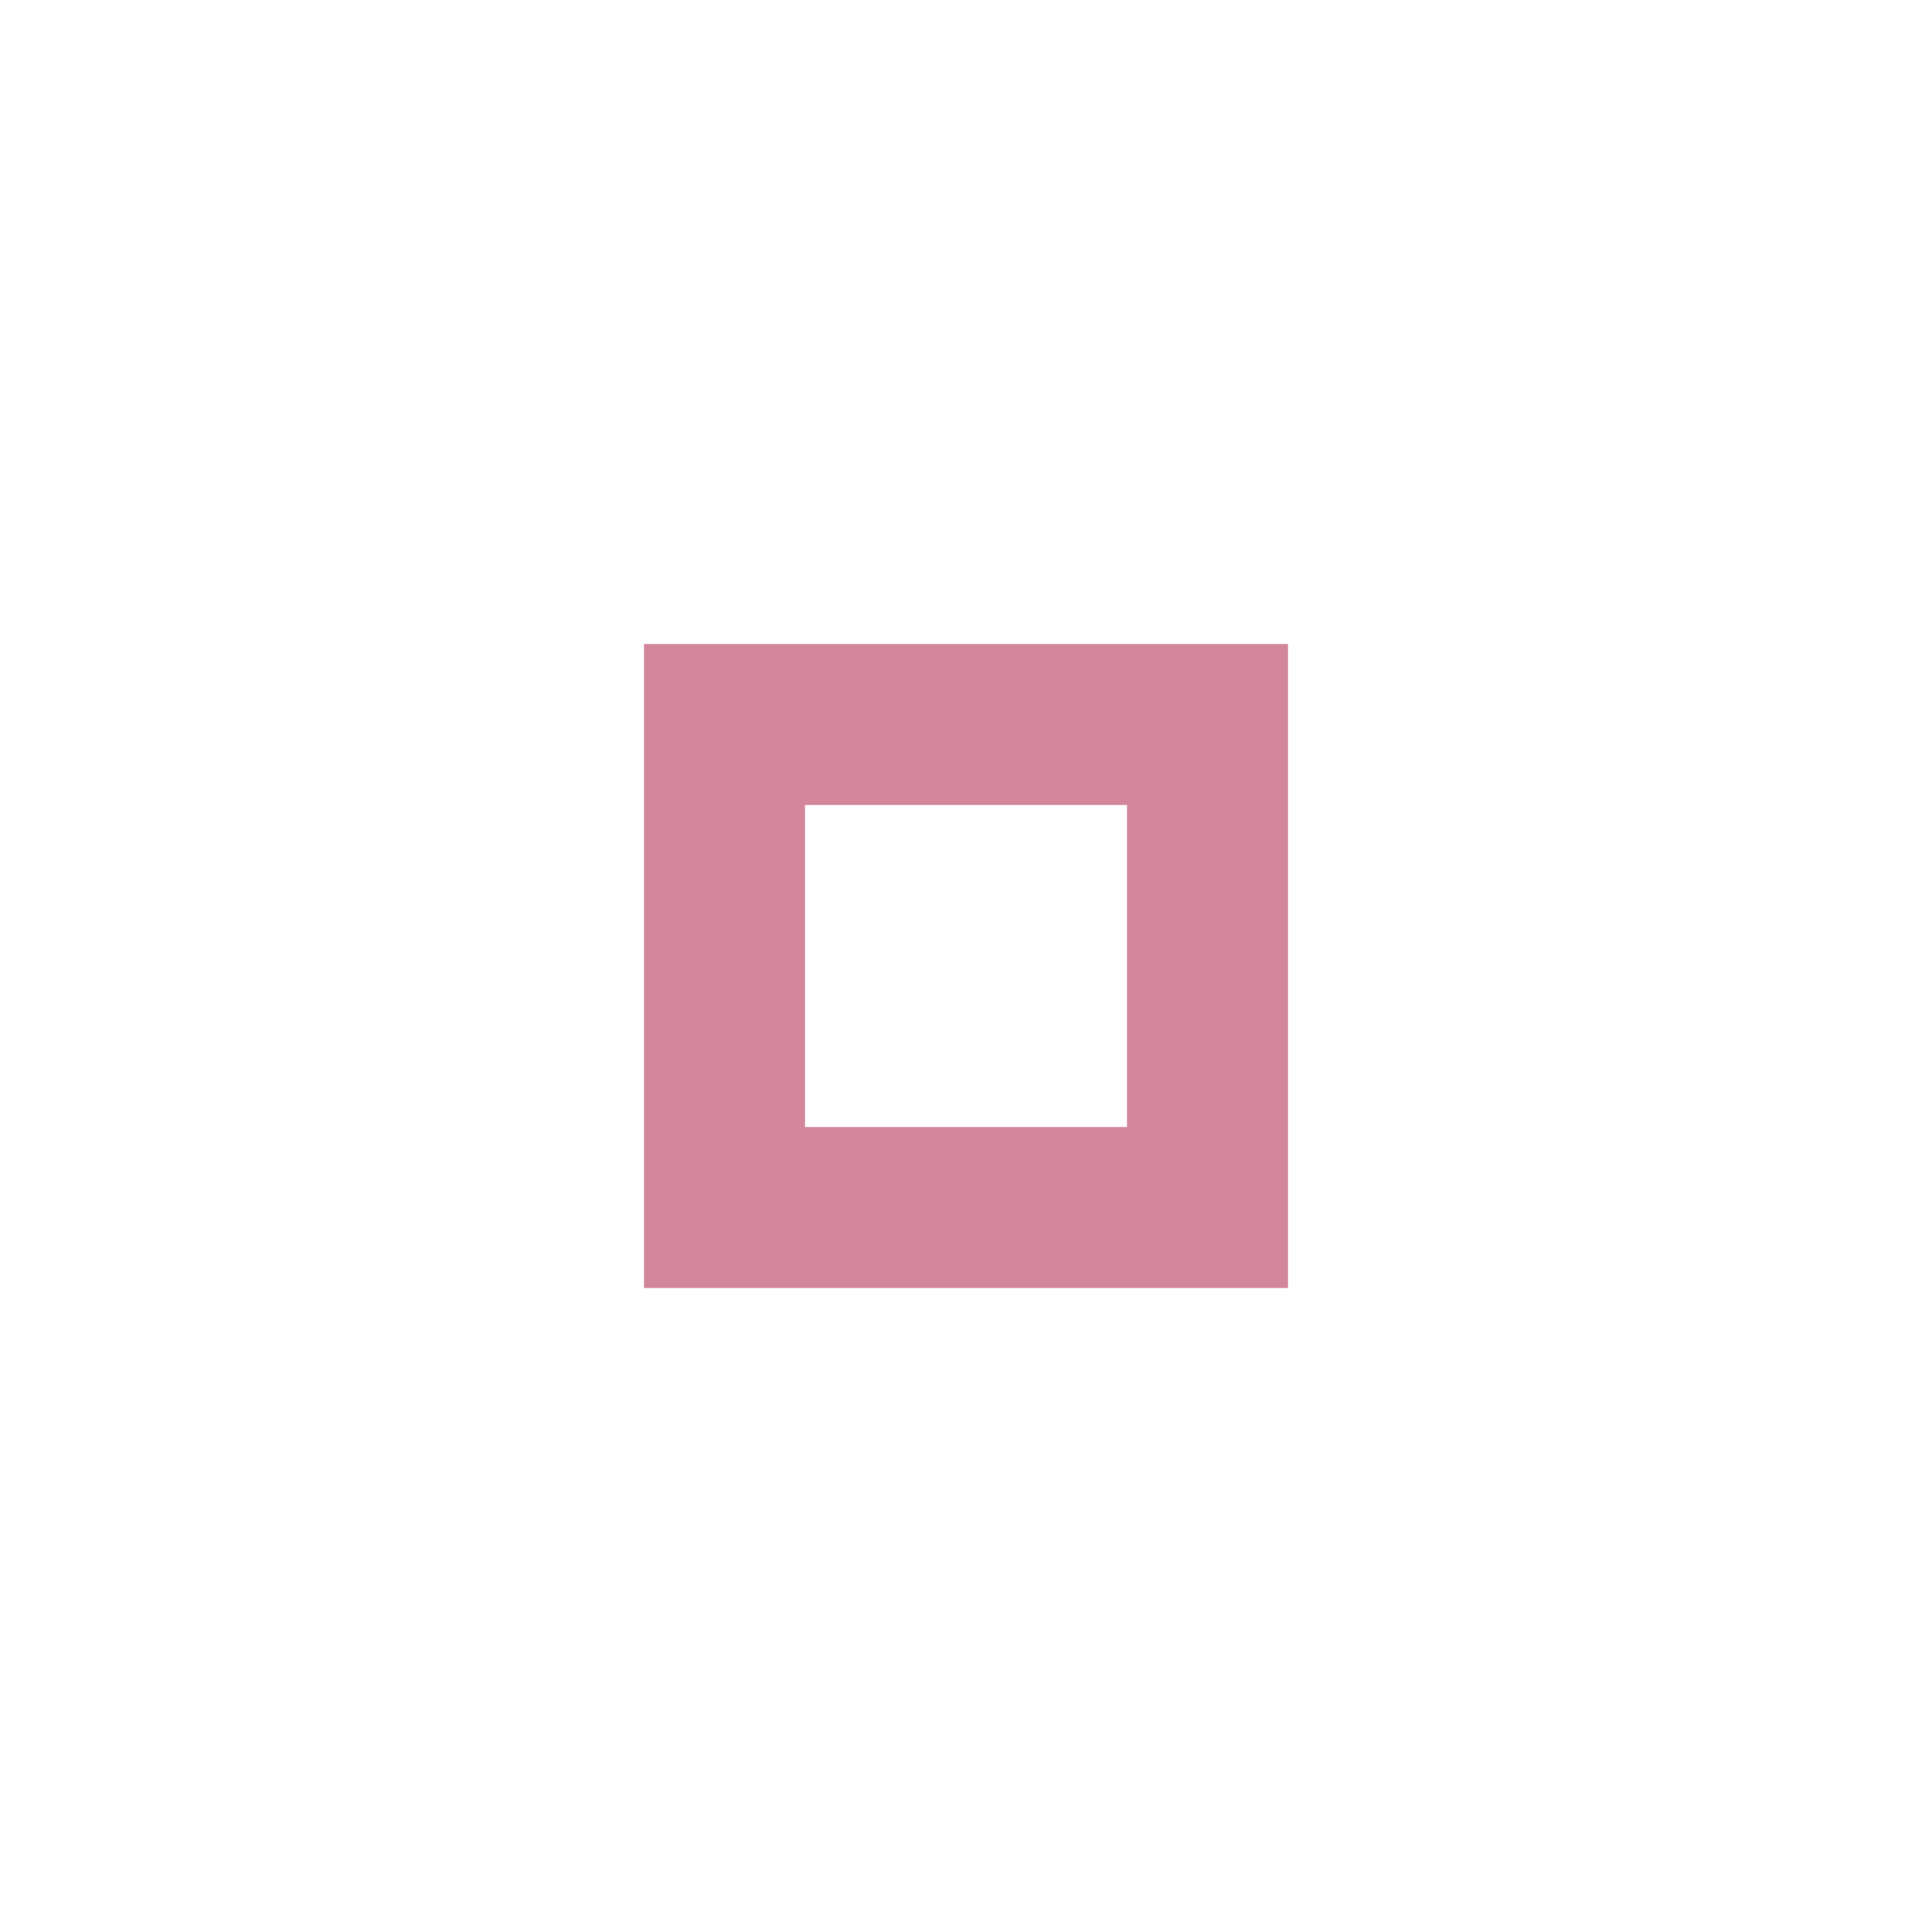
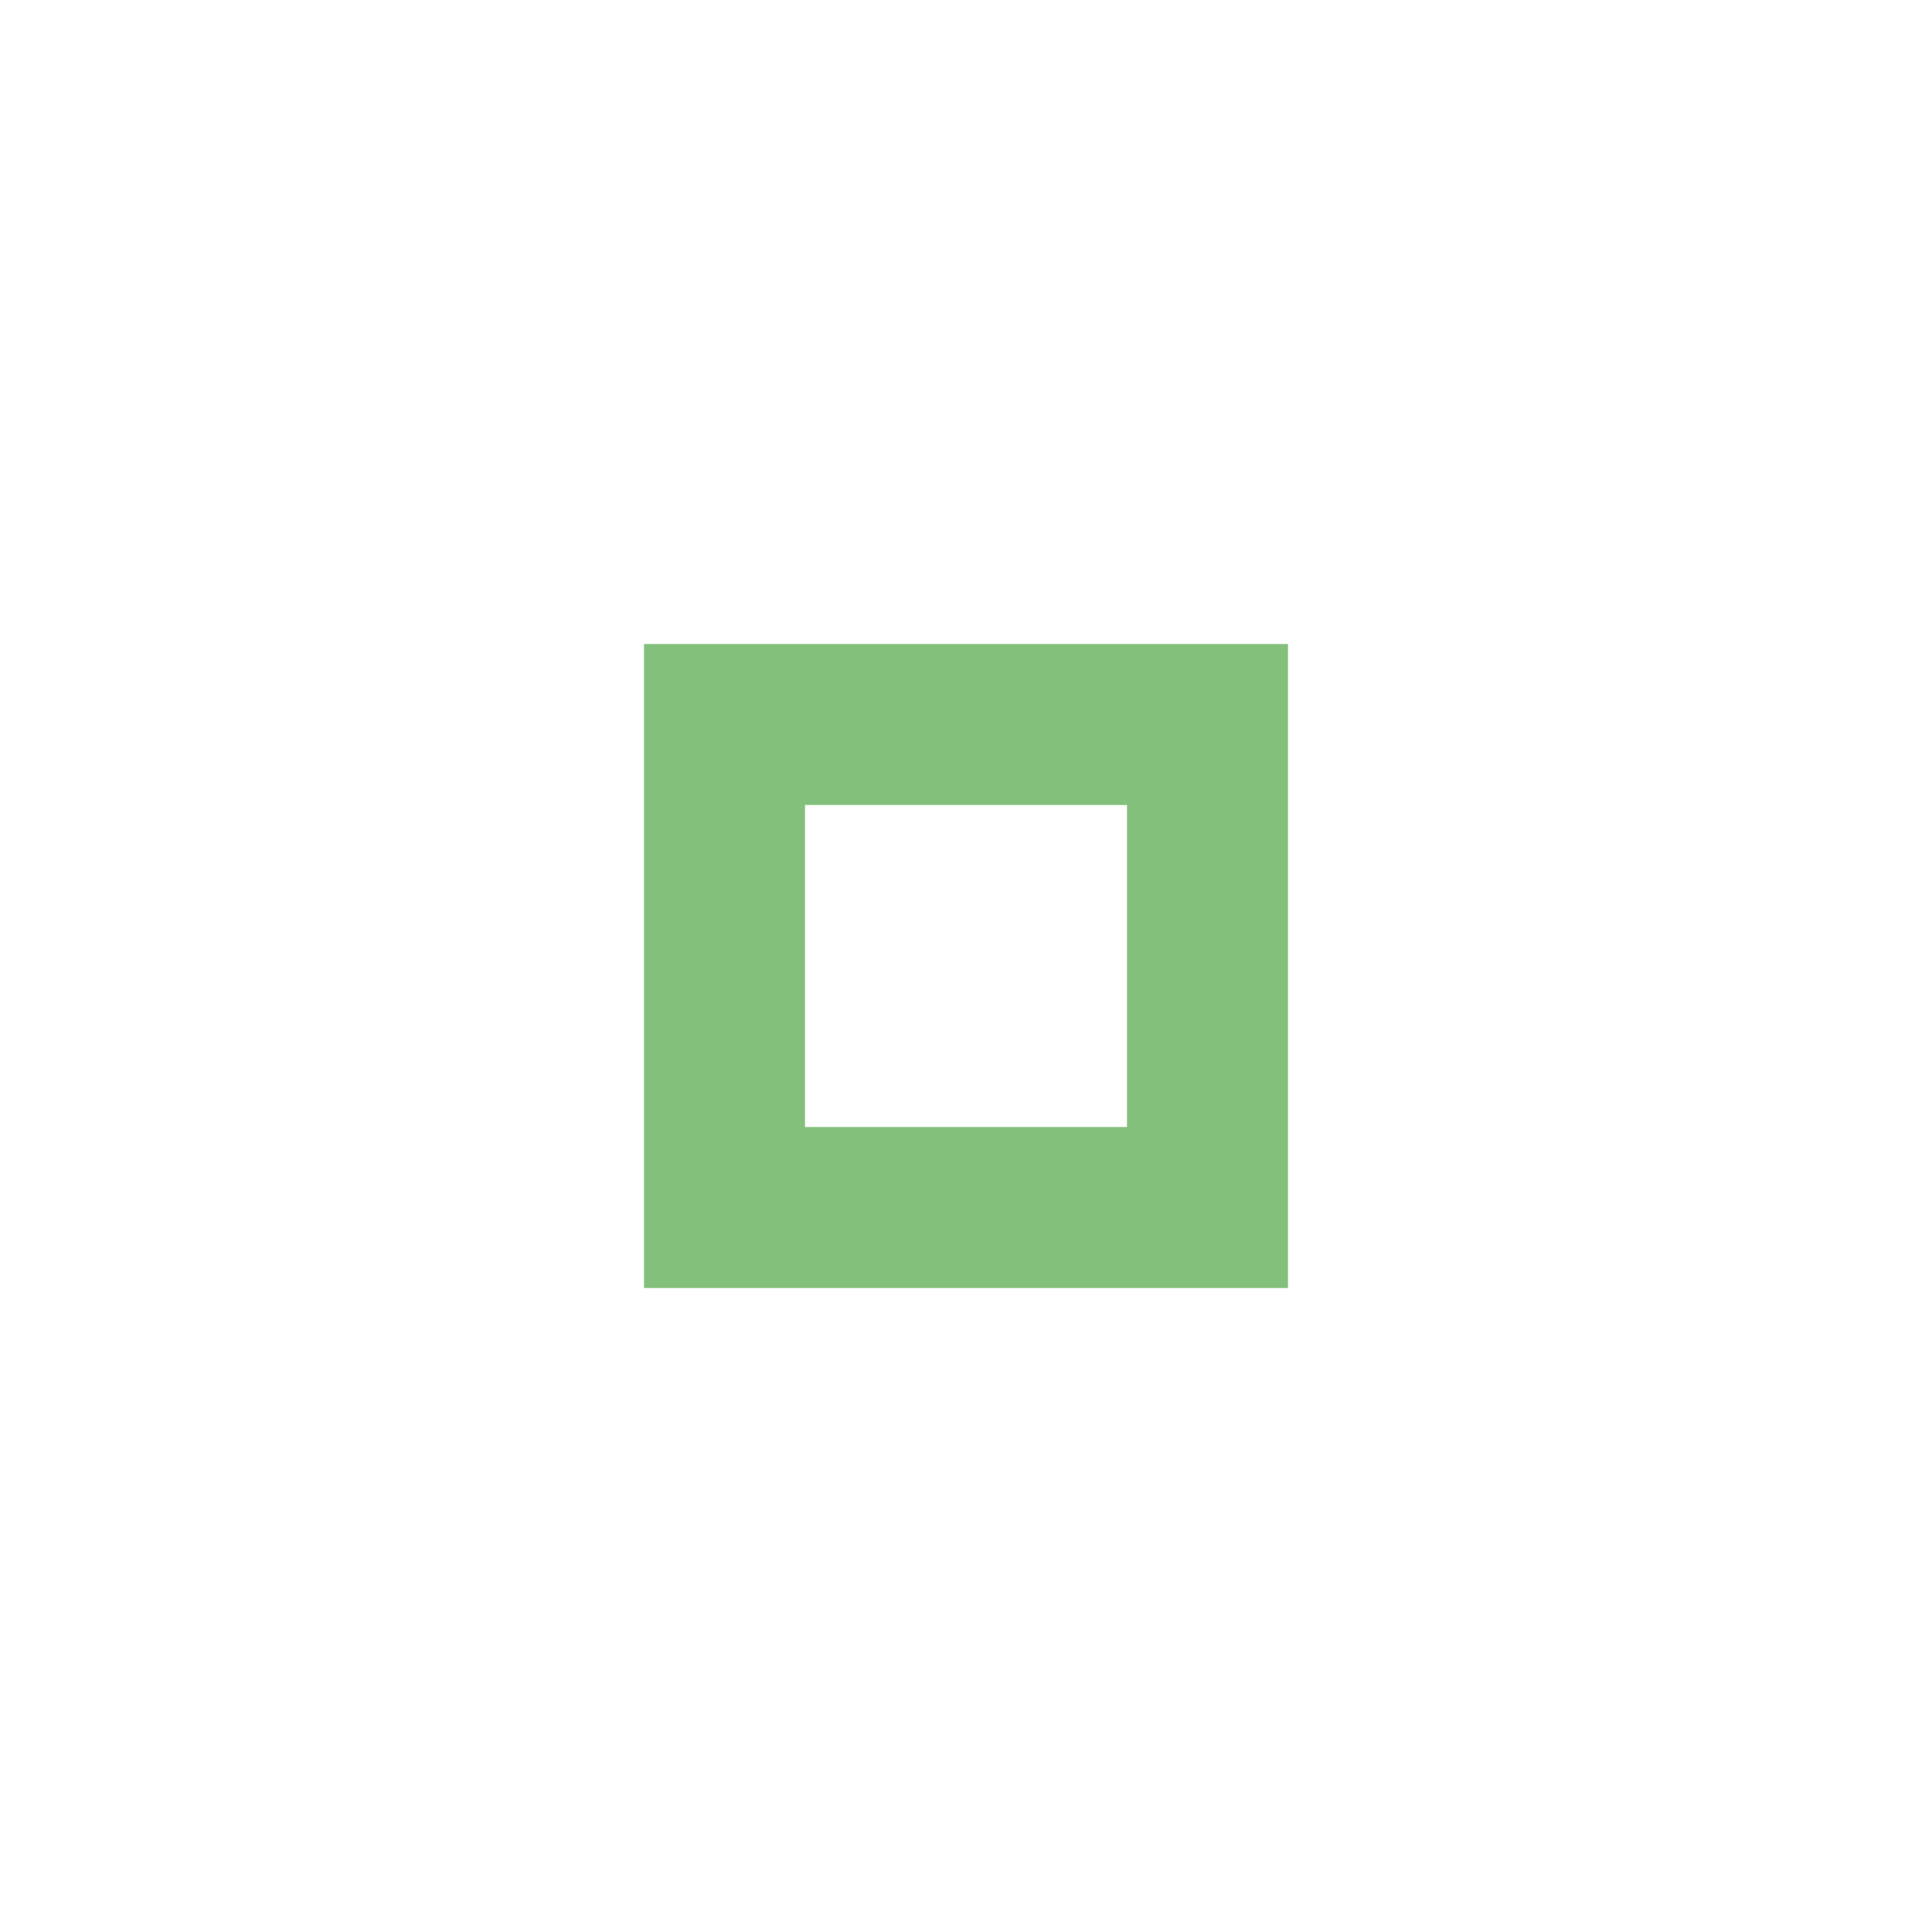
<svg xmlns="http://www.w3.org/2000/svg" version="1.1" x="0px" y="0px" width="24px" height="24px" viewBox="0 0 24 24" xml:space="preserve">
-   <path fill="#d3869b" d="M14,14h-4v-4h4V14z M16,8H8v8h8V8z" />
+   <path fill="#83c07c" d="M14,14h-4v-4h4V14z M16,8H8v8h8V8z" />
</svg>
